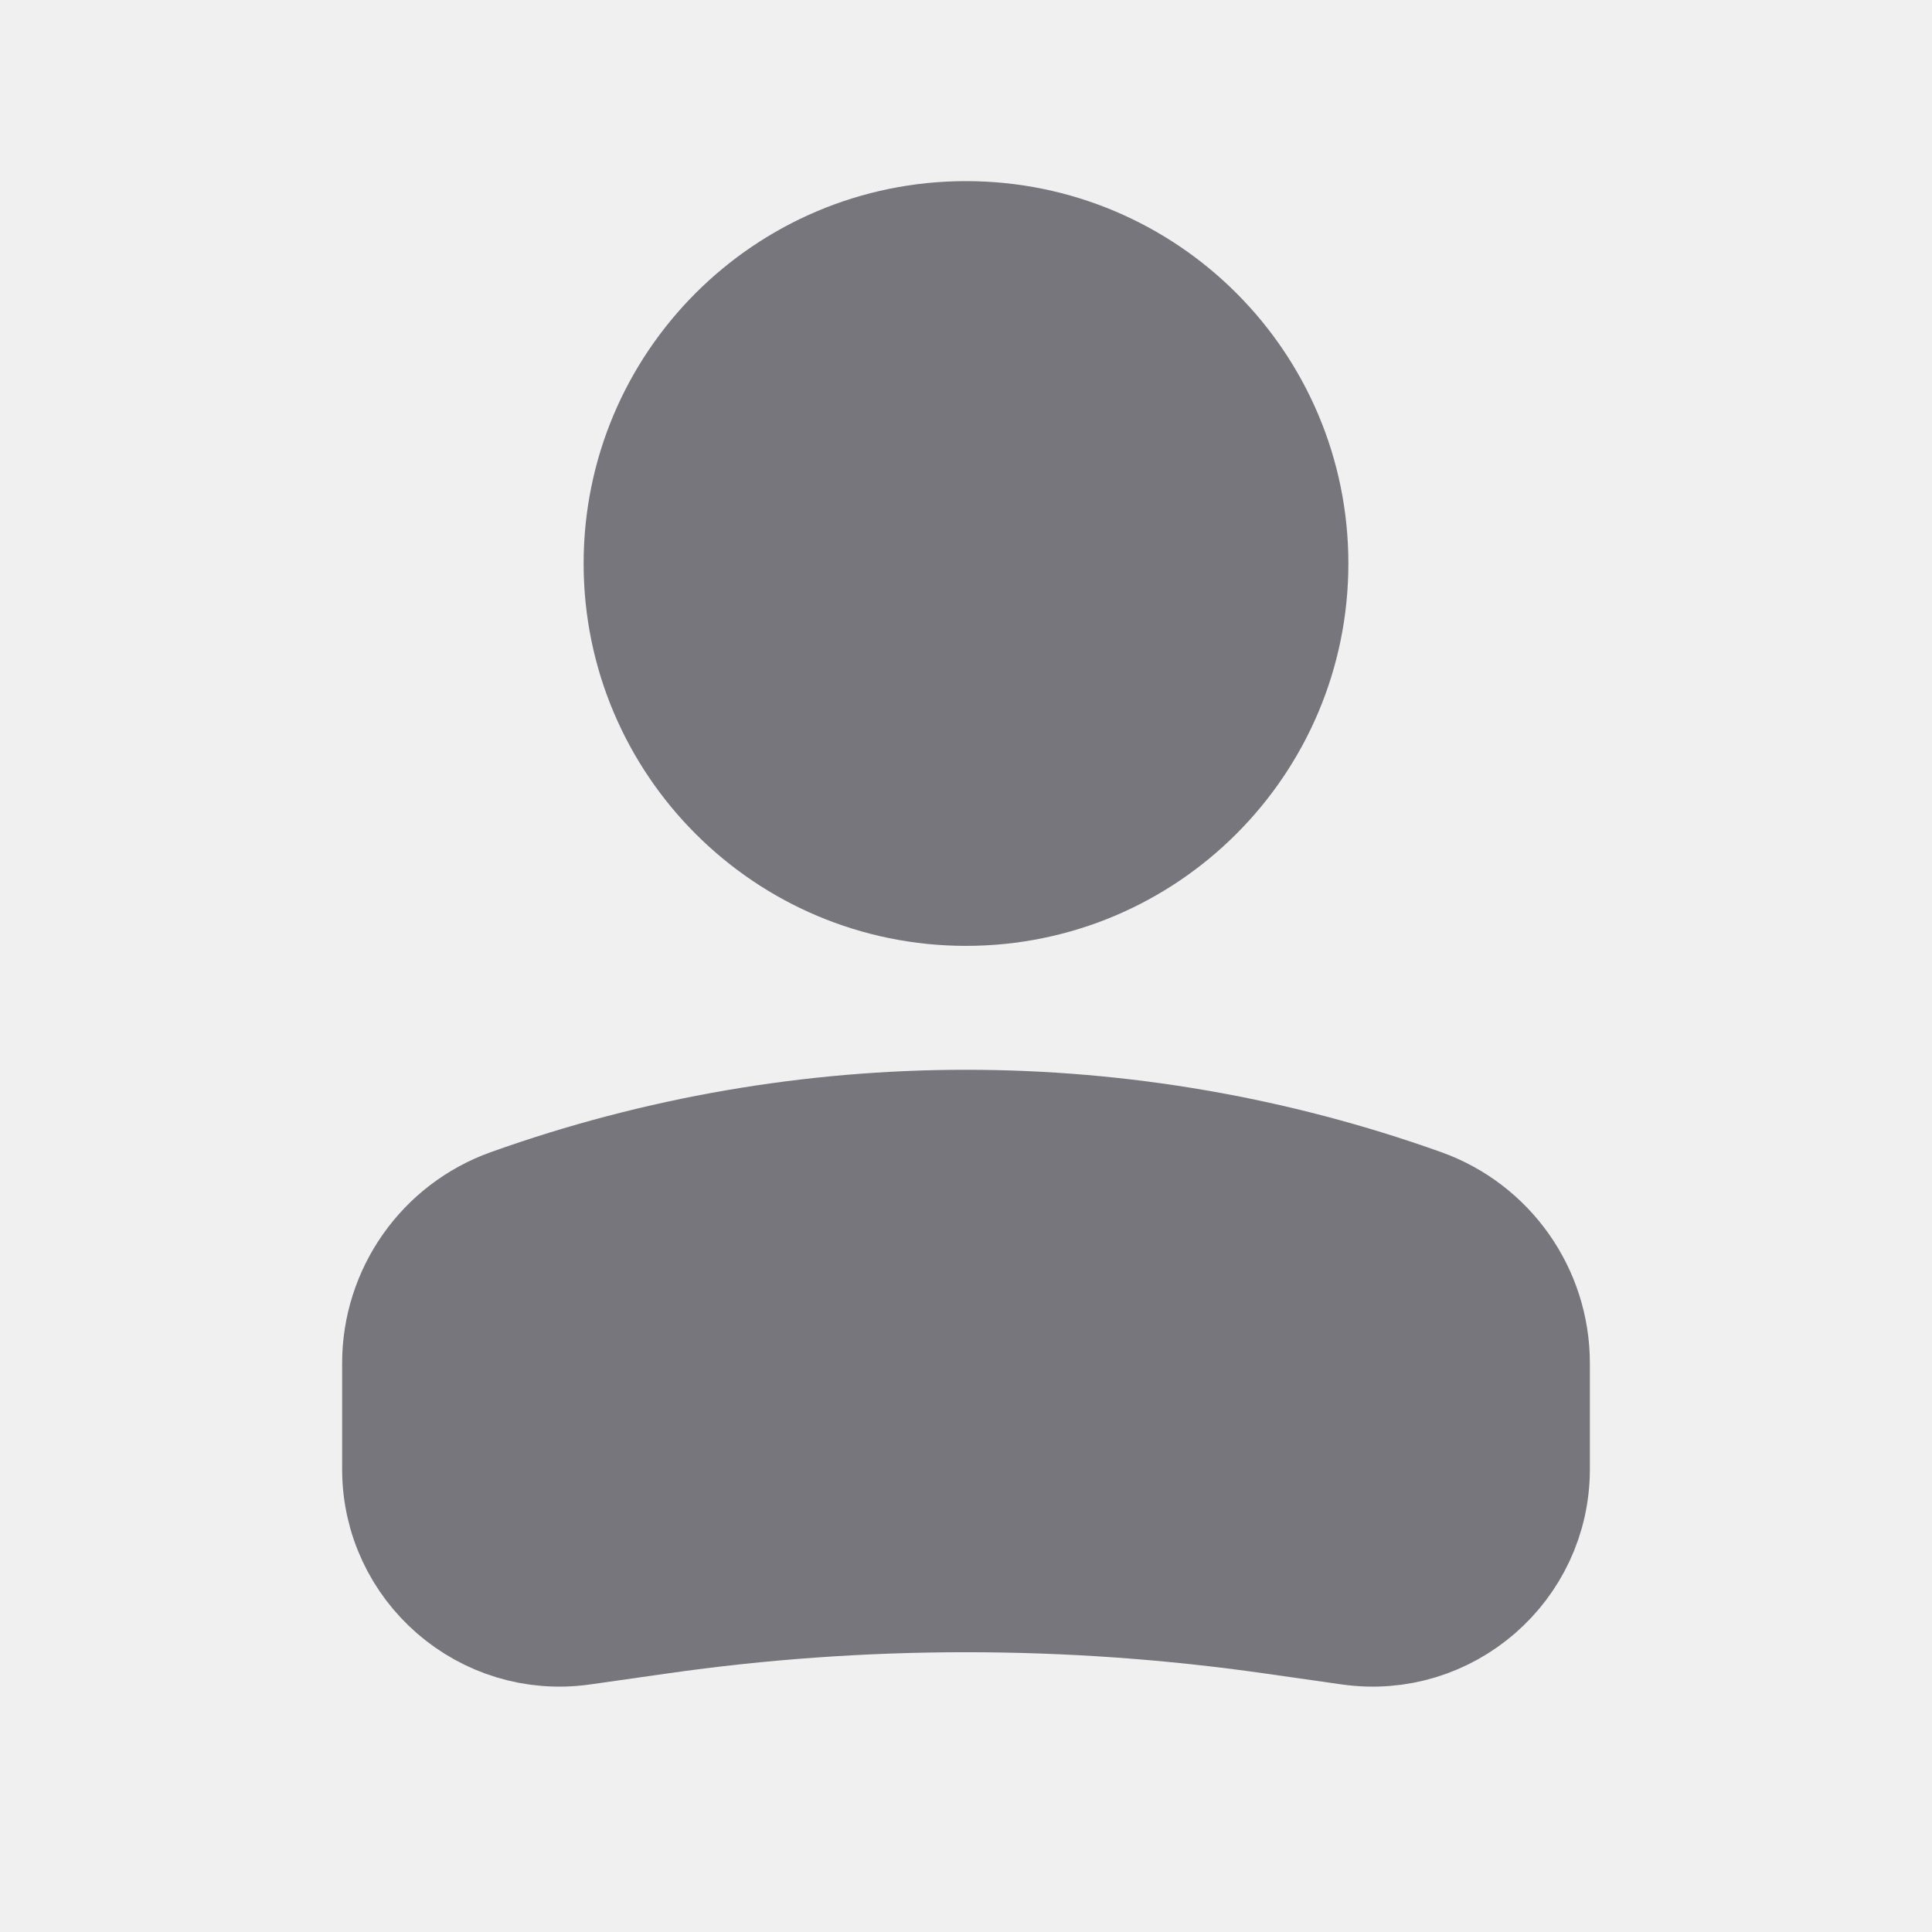
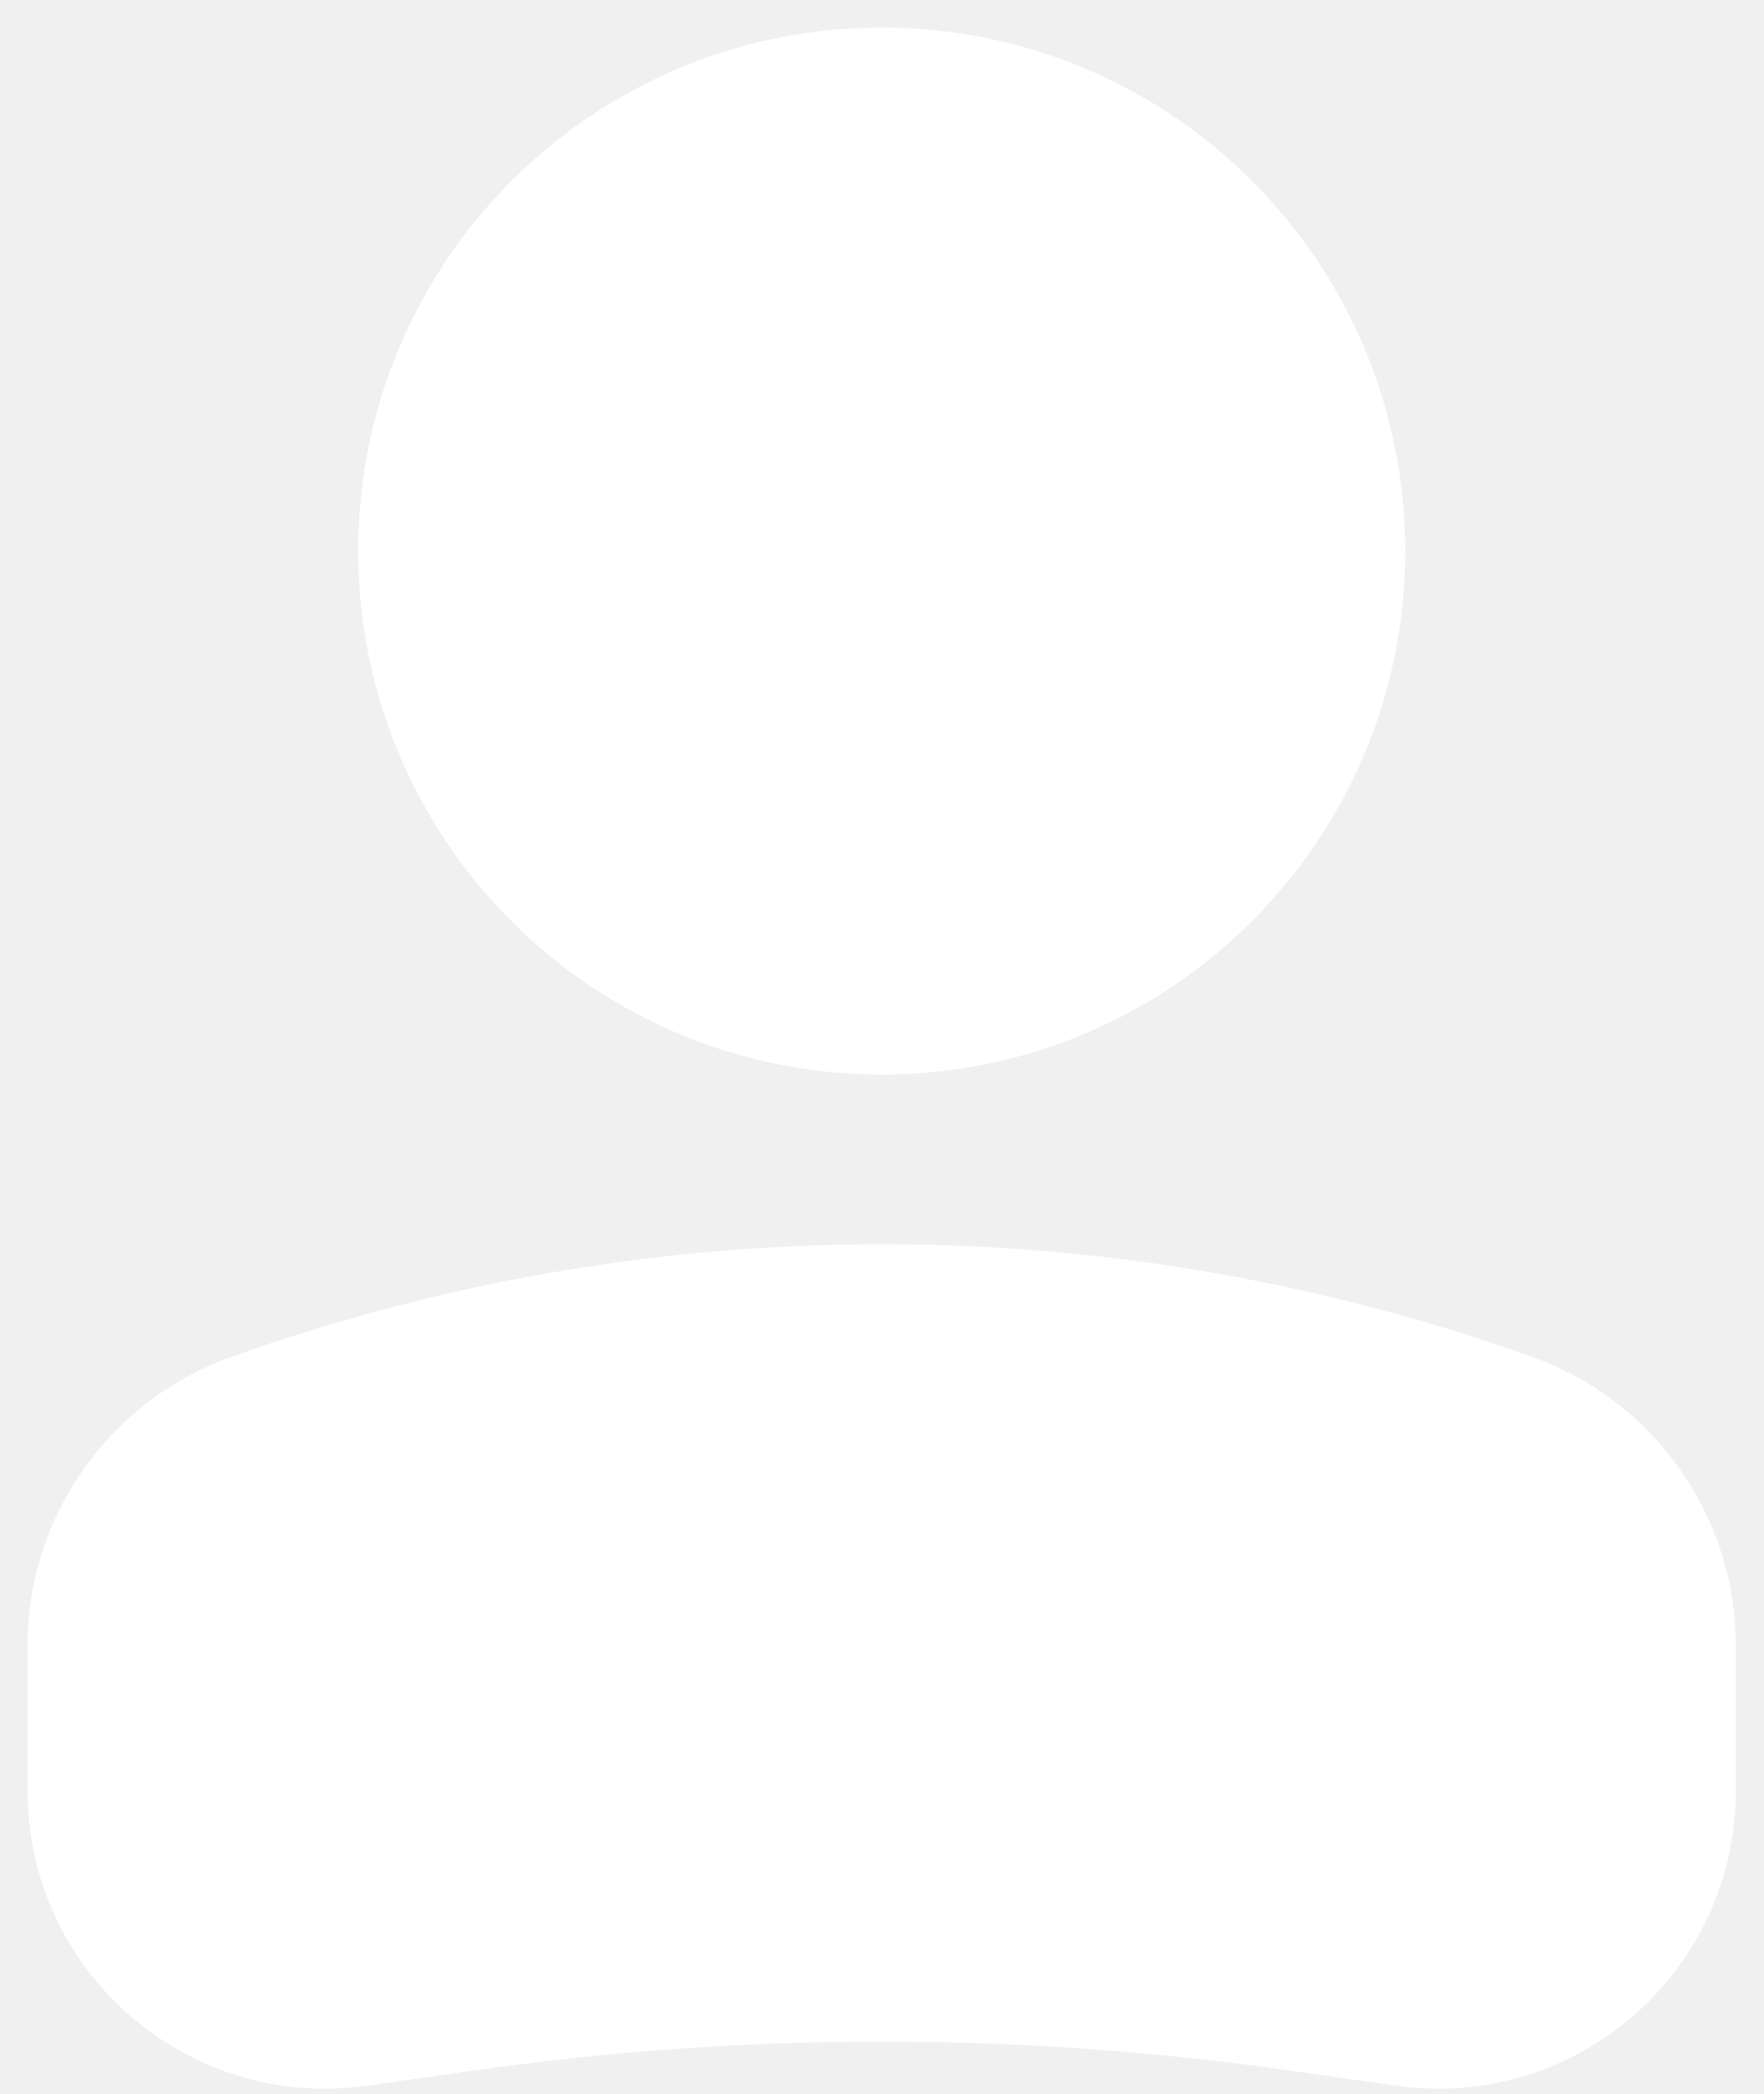
- <svg xmlns="http://www.w3.org/2000/svg" width="24" height="24" viewBox="0 0 24 24" fill="none">
-   <circle cx="4" cy="4" r="4" transform="matrix(-1 0 0 1 16 3)" fill="#76767C" stroke="#76767C" stroke-width="1.5" />
-   <path d="M5 16.935C5 16.074 5.541 15.307 6.351 15.018C10.004 13.713 13.996 13.713 17.649 15.018C18.459 15.307 19 16.074 19 16.935V18.25C19 19.438 17.948 20.35 16.773 20.182L15.818 20.046C13.286 19.684 10.714 19.684 8.182 20.046L7.227 20.182C6.052 20.35 5 19.438 5 18.25V16.935Z" fill="#76767C" stroke="#76767C" stroke-width="1.5" />
+ <svg xmlns="http://www.w3.org/2000/svg" width="16" height="19" viewBox="0 0 16 19" fill="none">
+   <circle cx="4" cy="4" r="4" transform="matrix(-1 0 0 1 12 1)" fill="white" stroke="white" stroke-width="1.5" />
+   <path d="M1 14.935C1 14.074 1.541 13.307 2.351 13.018C6.004 11.713 9.996 11.713 13.649 13.018C14.459 13.307 15 14.074 15 14.935V16.25C15 17.438 13.948 18.35 12.773 18.182L11.818 18.046C9.286 17.684 6.714 17.684 4.182 18.046L3.227 18.182C2.052 18.35 1 17.438 1 16.25V14.935Z" fill="white" stroke="white" stroke-width="1.5" />
</svg>
